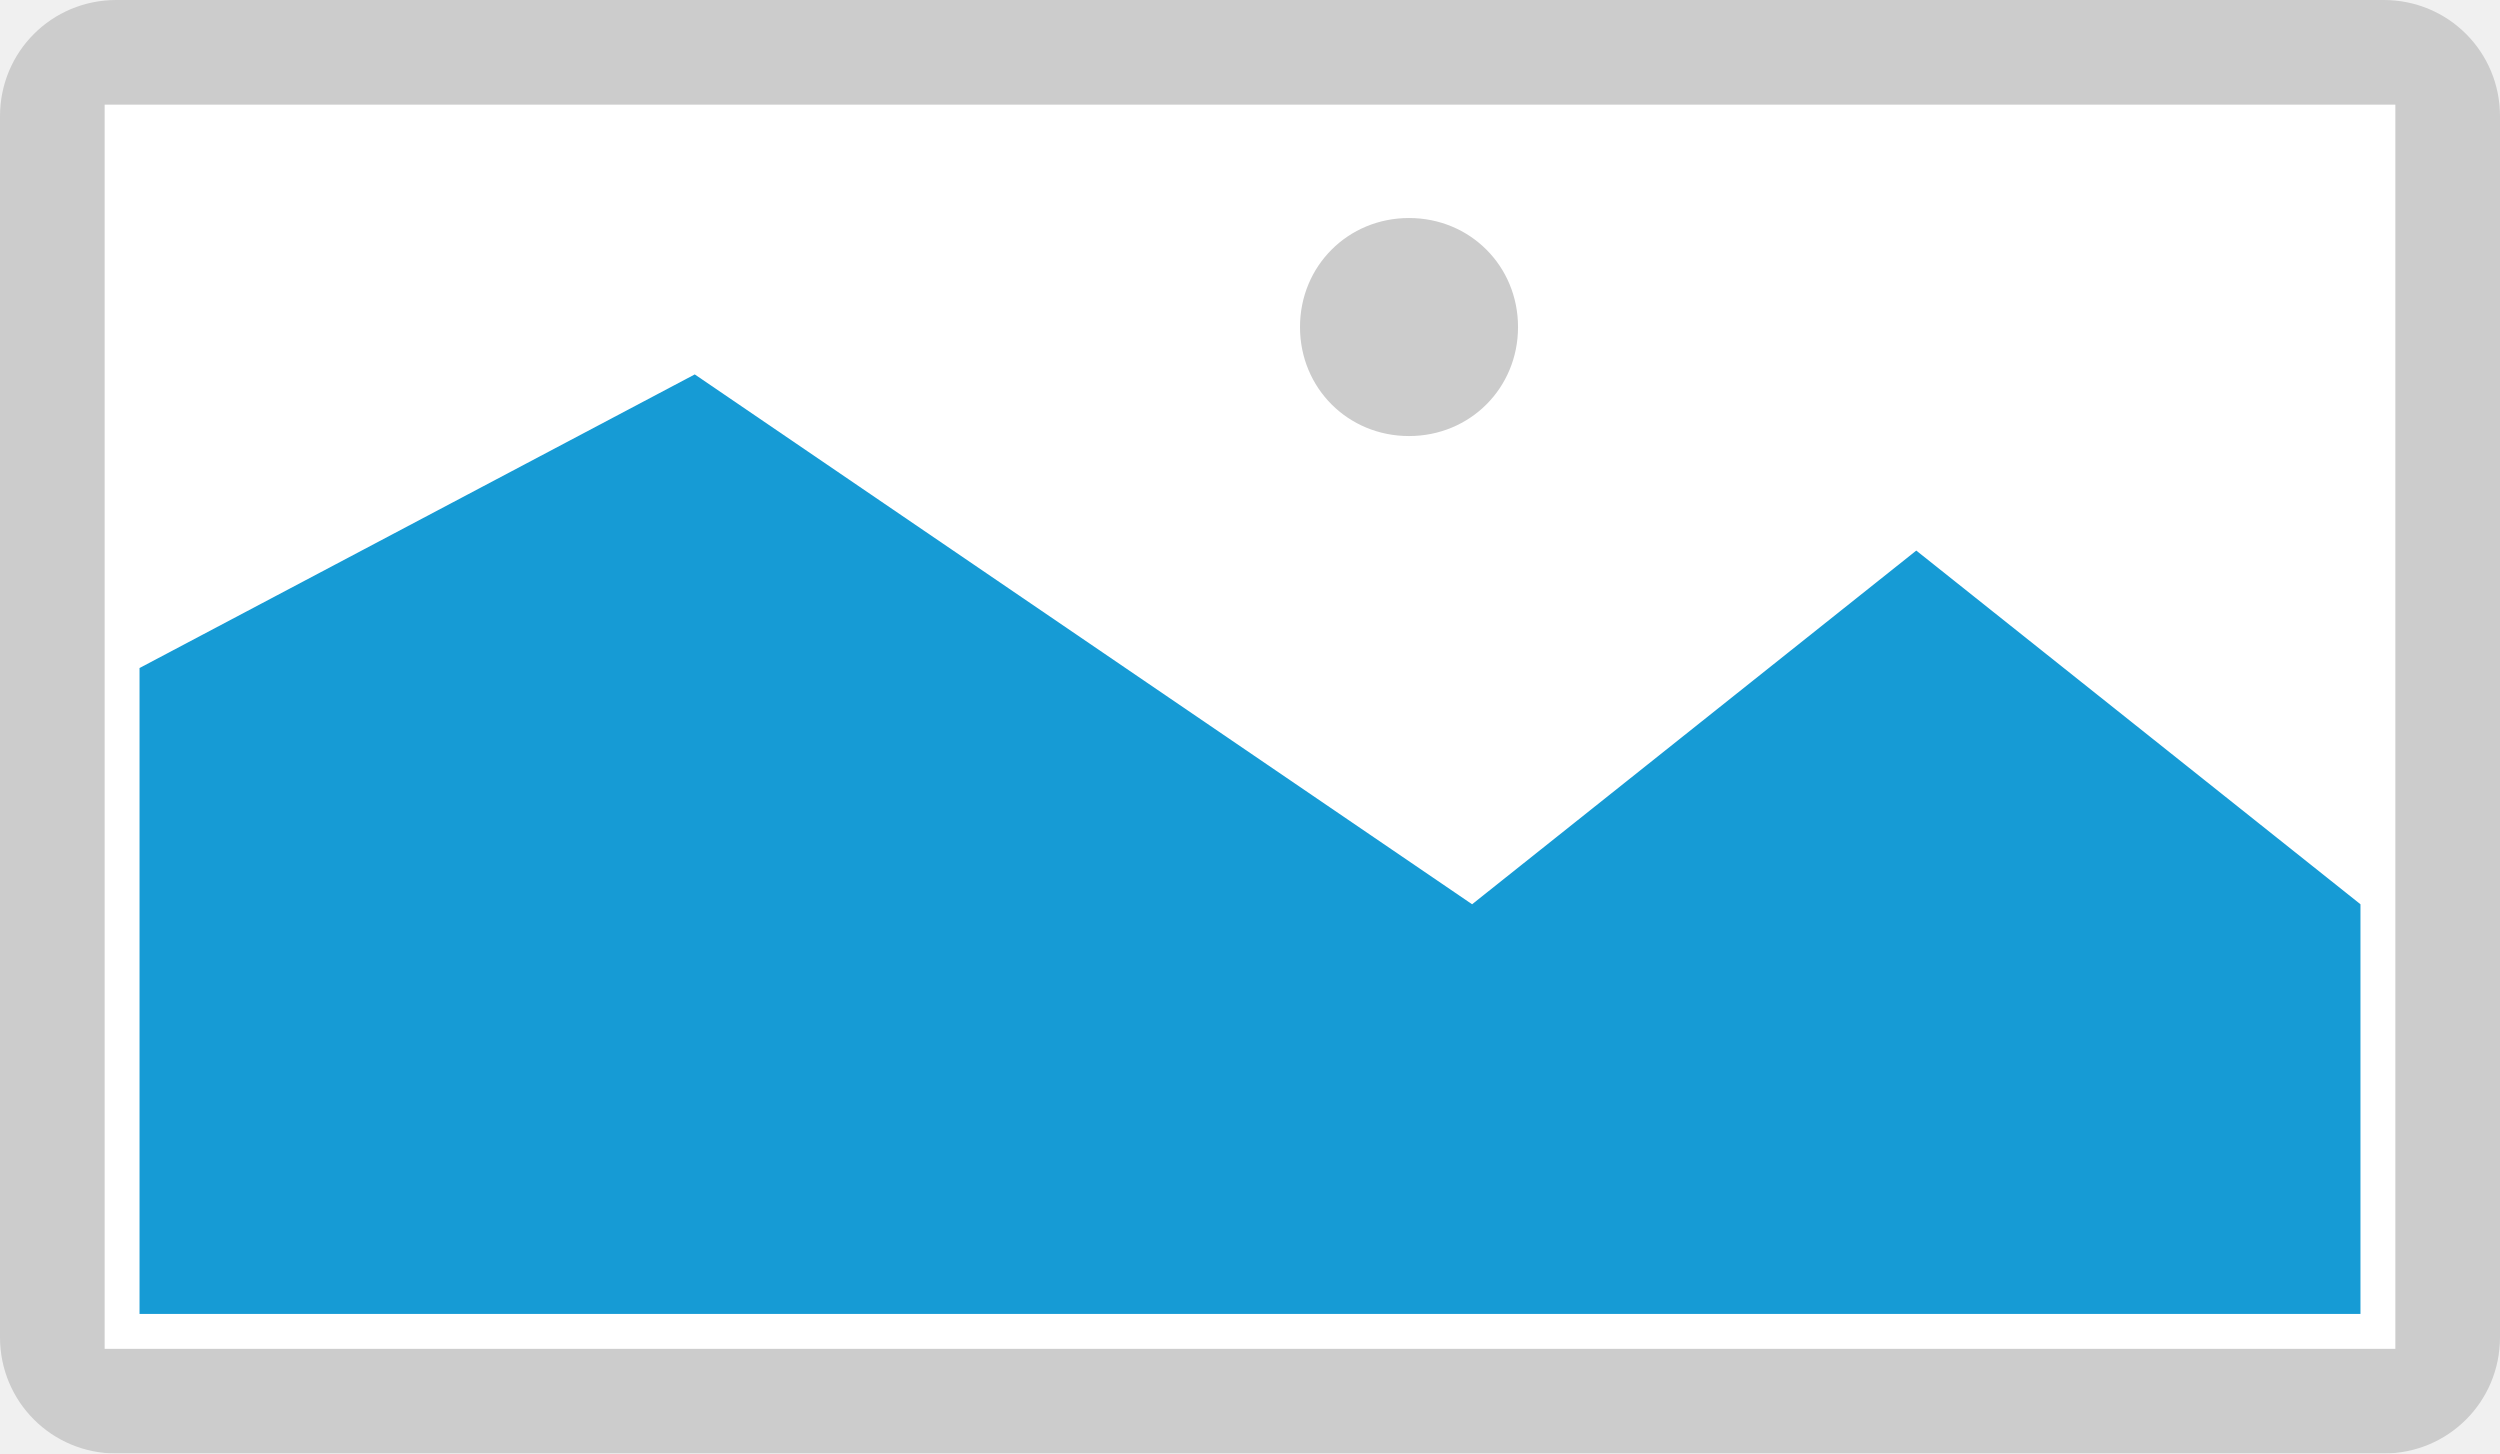
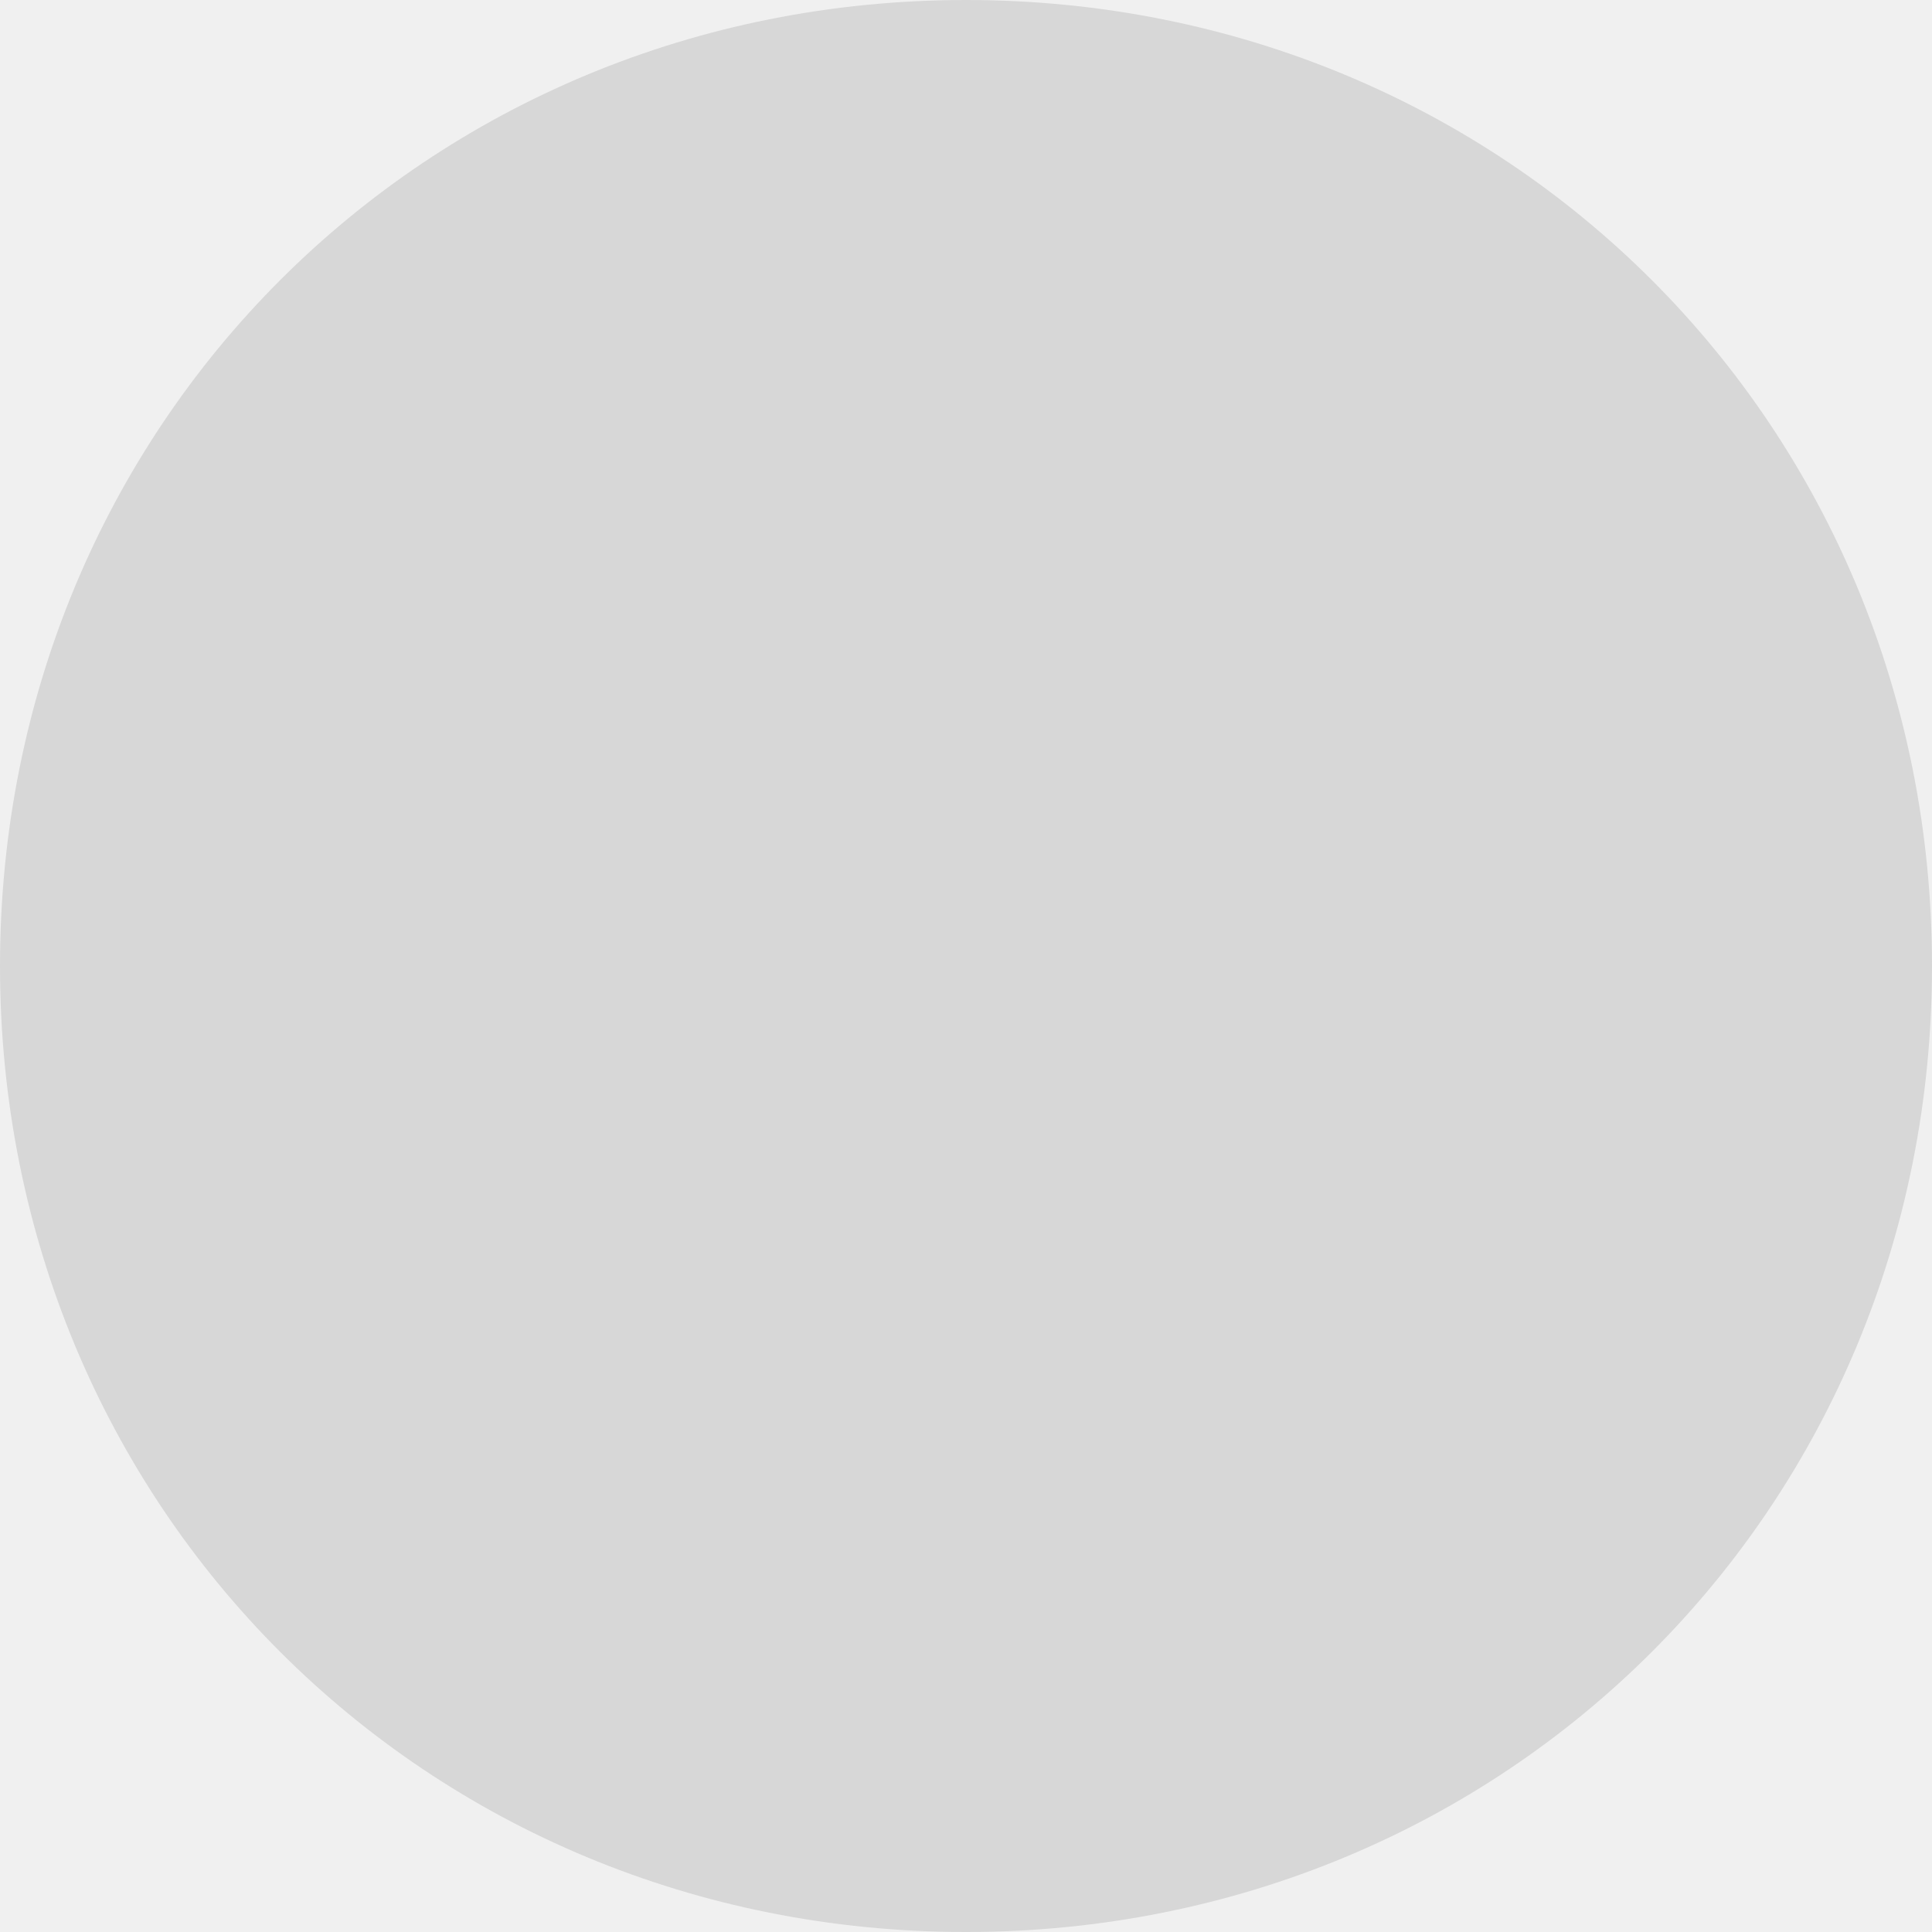
- <svg xmlns="http://www.w3.org/2000/svg" version="1.1" width="215px" height="125px">
-   <defs>
-     <mask fill="white" id="clip143">
-       <path d="M 967 328  C 961.45 328  957 323.55  957 318  L 957 213  C 957 207.45  961.45 203  967 203  L 1162 203  C 1167.55 203  1172 207.45  1172 213  L 1172 318  C 1172 323.55  1167.55 328  1162 328  " fill-rule="evenodd" />
-     </mask>
-   </defs>
-   <g transform="matrix(1 0 0 1 -957 -203 )">
-     <path d="M 957 203  L 1172 203  L 1172 328  L 957 328  L 957 203  " fill-rule="nonzero" fill="#cccccc" stroke="none" mask="url(#clip143)" />
-     <path d="M 966 212  L 1163 212  L 1163 319  L 966 319  L 966 212  " fill-rule="nonzero" fill="#ffffff" stroke="none" mask="url(#clip143)" />
-     <path d="M 1078.175 240.5  C 1072.925 240.5  1068.8 236.375  1068.8 231.125  C 1068.8 225.875  1072.925 221.75  1078.175 221.75  C 1083.425 221.75  1087.55 225.875  1087.55 231.125  C 1087.55 236.375  1083.425 240.5  1078.175 240.5  " fill-rule="nonzero" fill="#cccccc" stroke="none" mask="url(#clip143)" />
-     <path d="M 969 316  L 969 260.45  L 1016.75 235.2  L 1083.6 280.767  L 1121.8 250.35  L 1160 280.767  L 1160 316  L 969 316  " fill-rule="nonzero" fill="#169bd5" stroke="none" mask="url(#clip143)" />
+ <svg xmlns="http://www.w3.org/2000/svg" version="1.1" width="20px" height="20px">
+   <g transform="matrix(1 0 0 1 -190 -131 )">
+     <path d="M 200 131  C 205.6 131  210 135.4  210 141  C 210 146.6  205.6 151  200 151  C 194.4 151  190 146.6  190 141  C 190 135.4  194.4 131  200 131  Z " fill-rule="nonzero" fill="#d7d7d7" stroke="none" />
  </g>
</svg>
